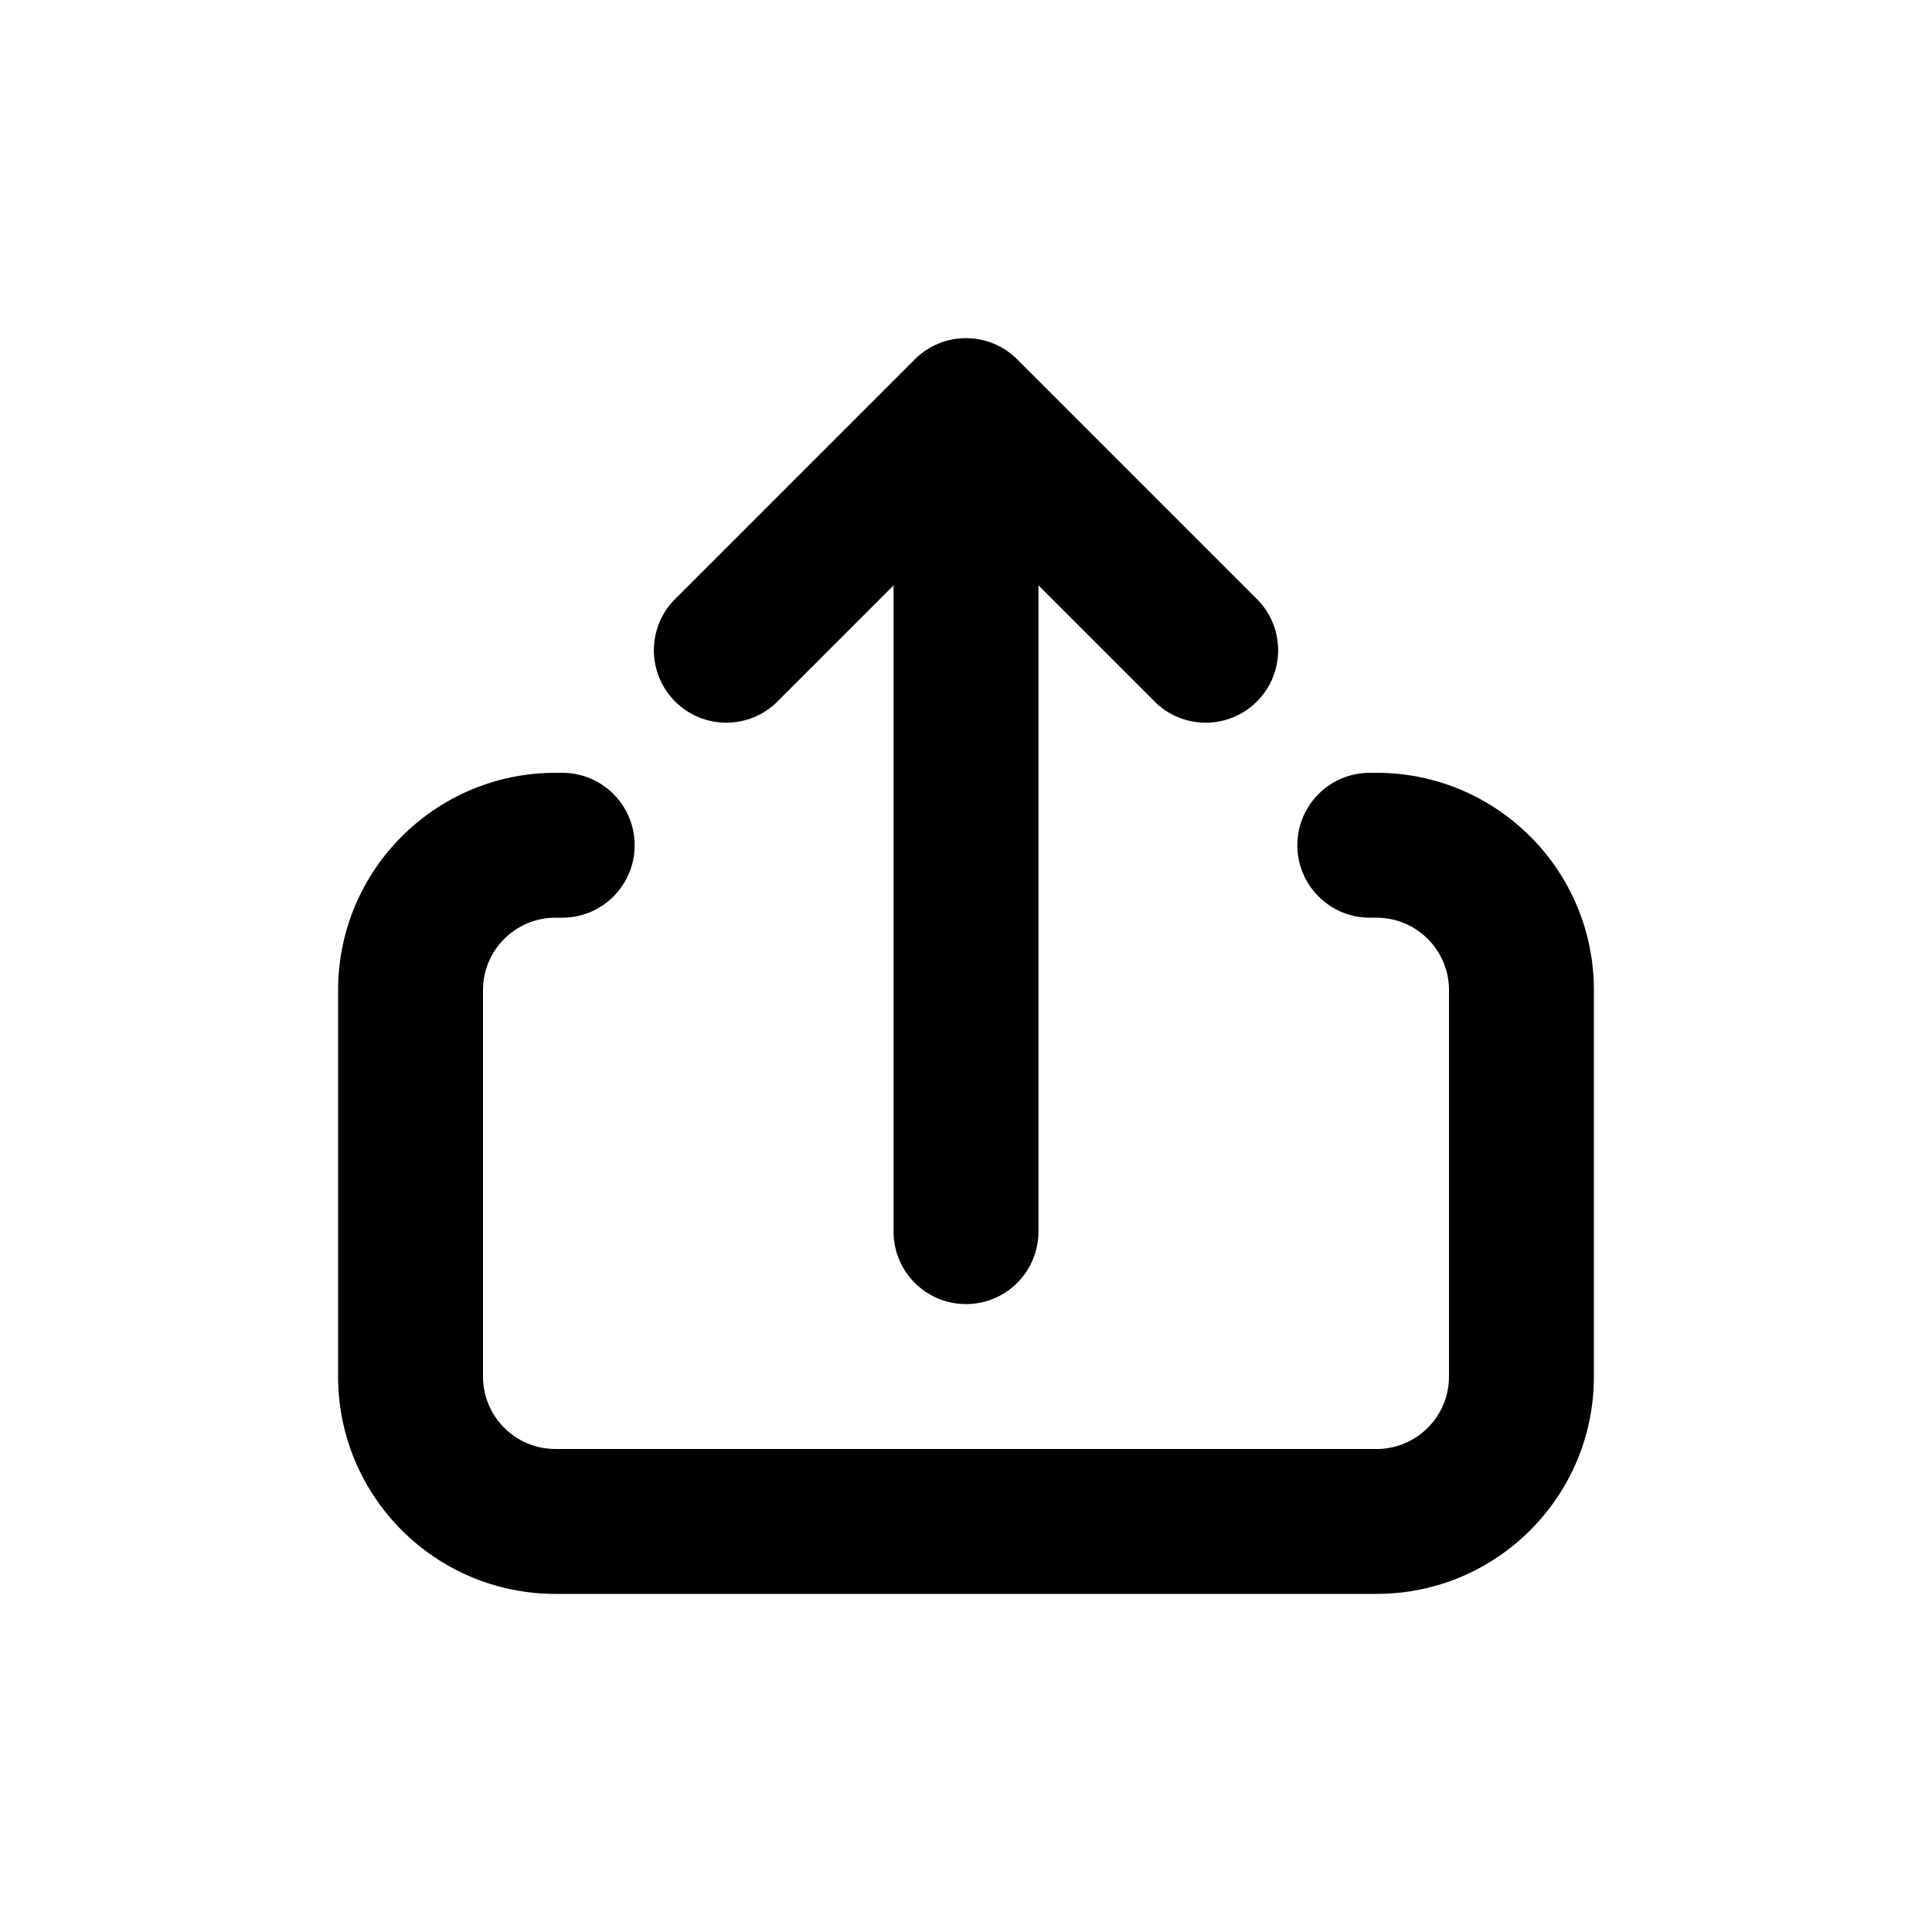
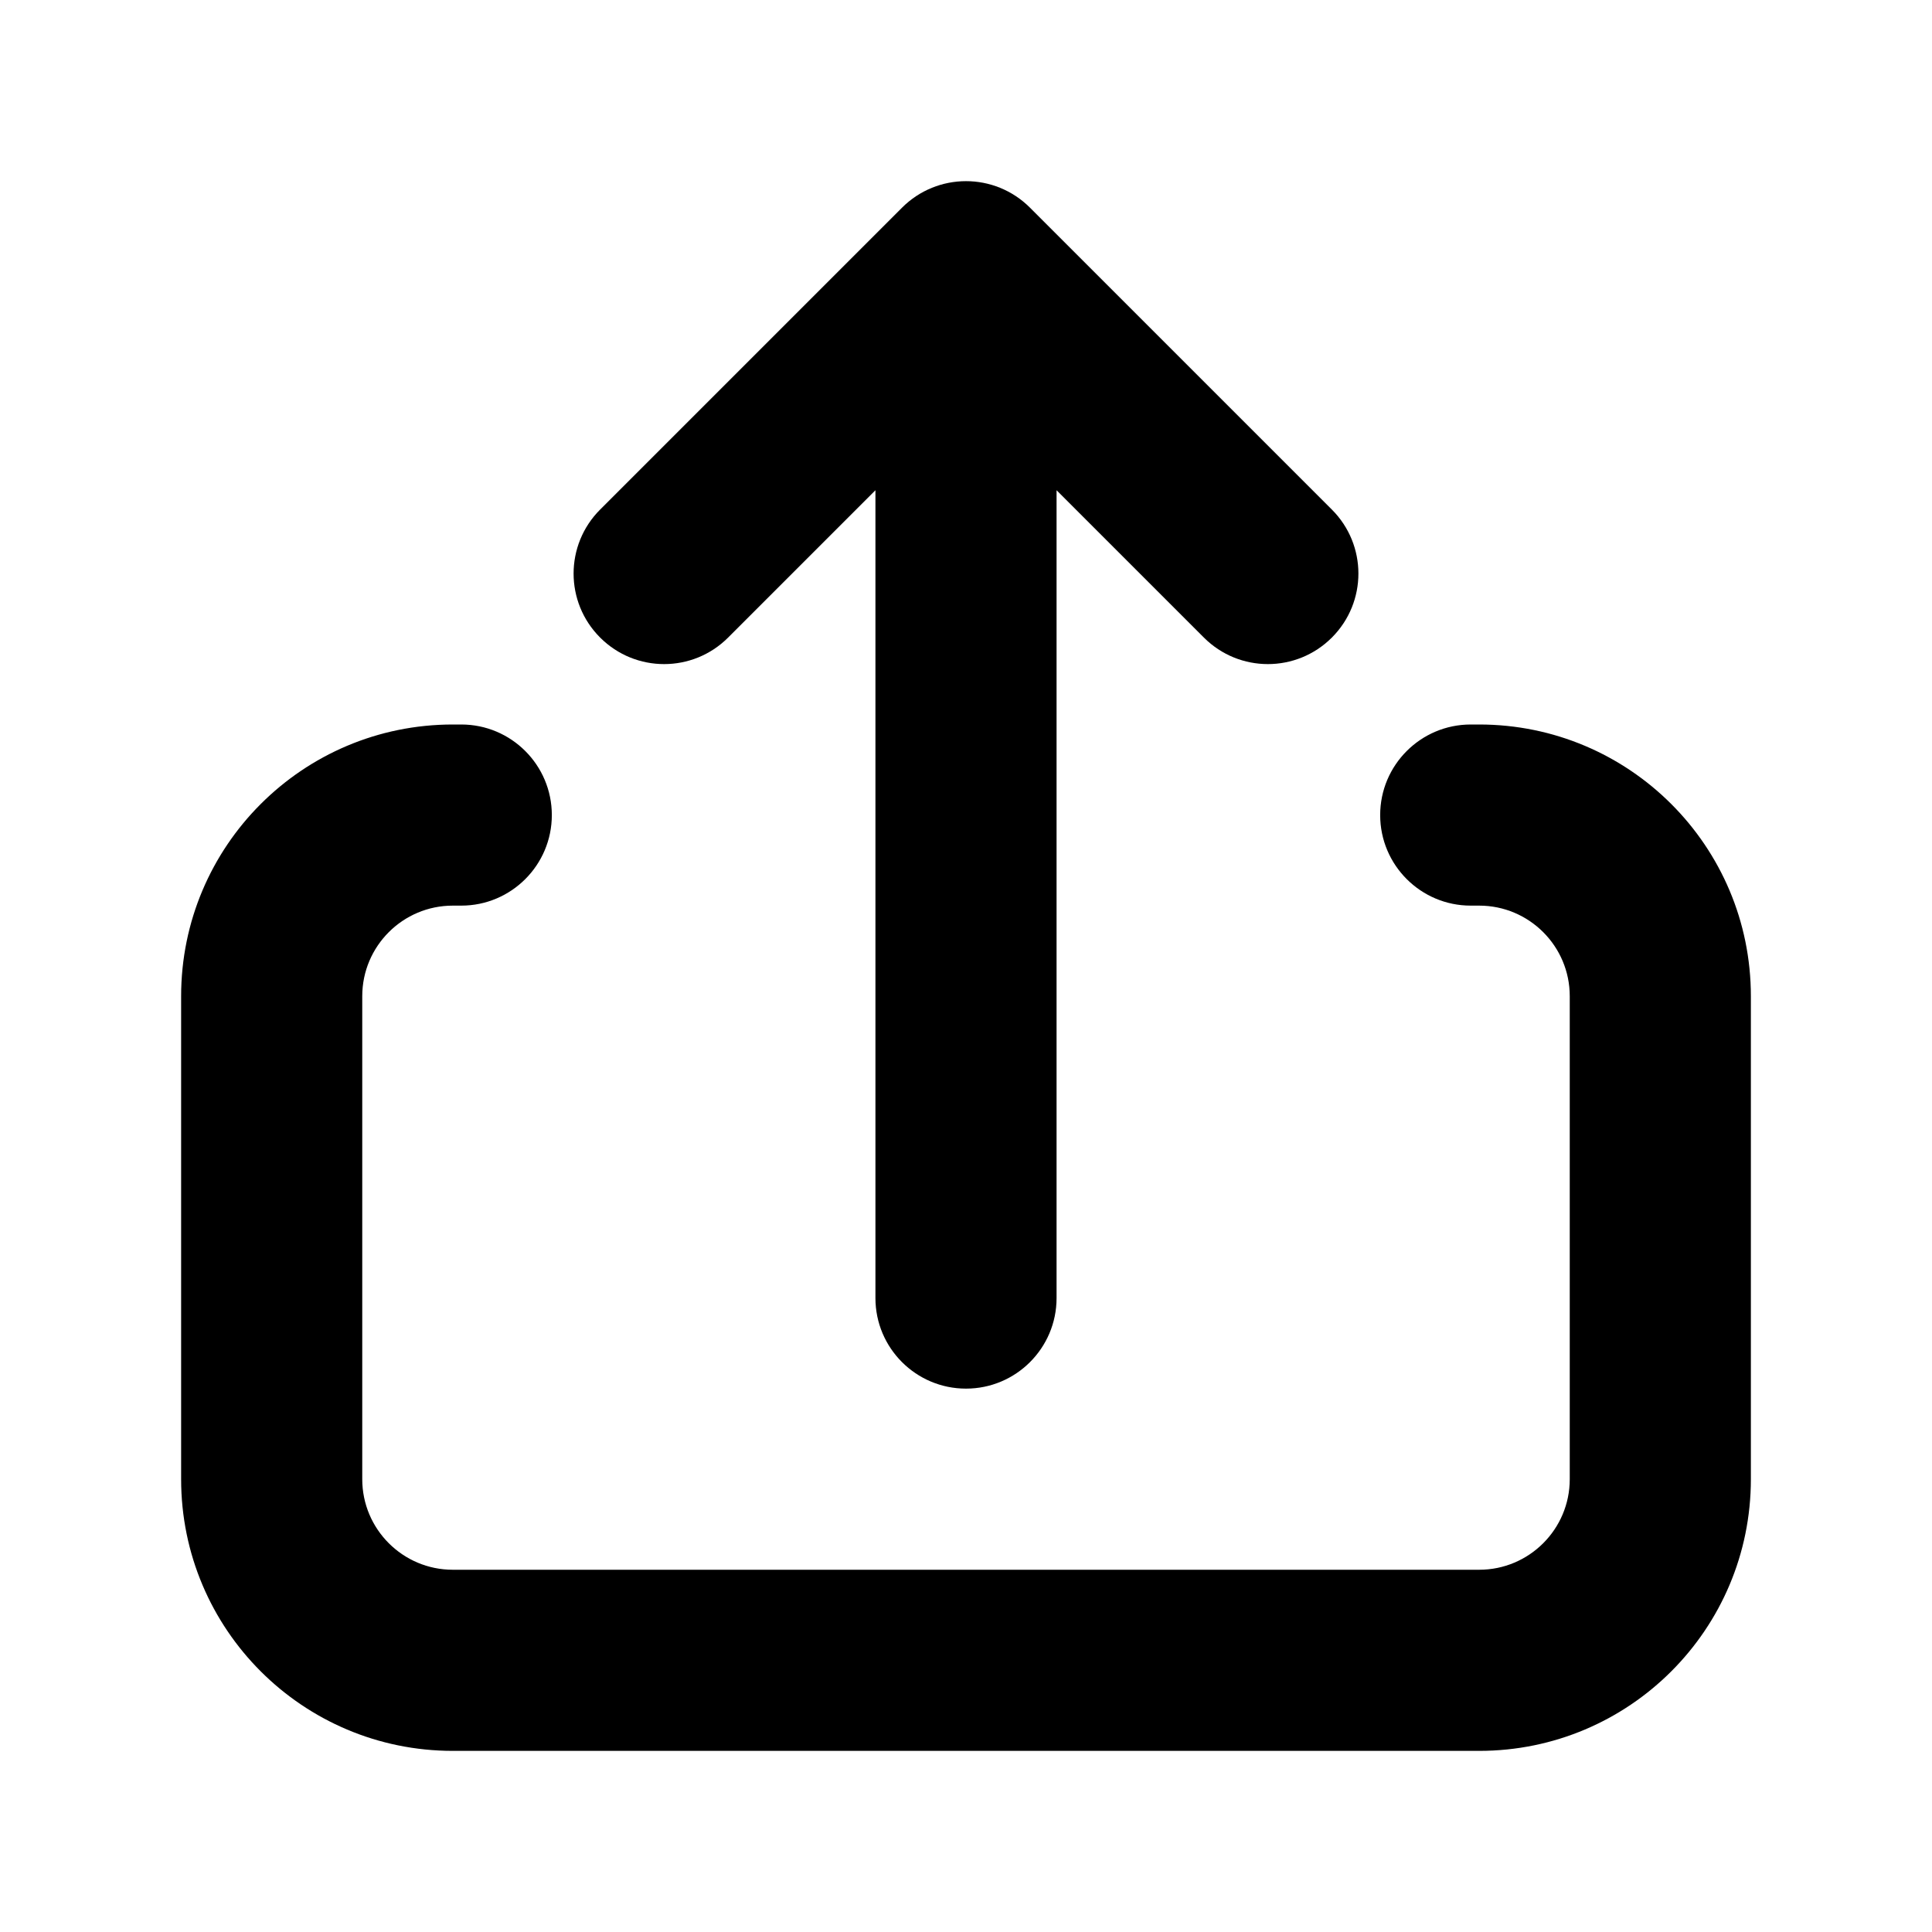
- <svg xmlns="http://www.w3.org/2000/svg" viewBox="0 0 20 20">
-   <path d="M10.75 12.75a.75.75 0 0 1-1.5 0v-6.69l-1.22 1.22a.75.75 0 0 1-1.06-1.06l2.5-2.5a.75.75 0 0 1 1.06 0l2.5 2.5a.75.75 0 0 1-1.06 1.06l-1.22-1.22v6.69Z" />
-   <path d="M16.5 10.25a2.25 2.25 0 0 0-2.25-2.25h-.07a.75.75 0 0 0 0 1.5h.07a.75.75 0 0 1 .75.75v4a.75.75 0 0 1-.75.75h-8.5a.75.75 0 0 1-.75-.75v-4a.75.75 0 0 1 .75-.75h.07a.75.75 0 0 0 0-1.5h-.07a2.25 2.25 0 0 0-2.25 2.25v4a2.25 2.25 0 0 0 2.25 2.25h8.5a2.25 2.25 0 0 0 2.25-2.25v-4Z" />
+ <svg xmlns="http://www.w3.org/2000/svg" viewBox="0 0 16 16">
+   <path d="M8.75 10.75c0 .414-.336.75-.75.75s-.75-.336-.75-.75v-6.69l-1.22 1.22c-.293.293-.767.293-1.06 0-.293-.293-.293-.767 0-1.06l2.5-2.5c.293-.293.767-.293 1.06 0l2.5 2.5c.293.293.293.767 0 1.06-.293.293-.767.293-1.06 0l-1.22-1.22v6.69Z" />
+   <path d="M14.5 8.25c0-1.243-1.007-2.25-2.25-2.25h-.07c-.414 0-.75.336-.75.75s.336.75.75.75h.07c.414 0 .75.336.75.75v4c0 .414-.336.75-.75.75h-8.5c-.414 0-.75-.336-.75-.75v-4c0-.414.336-.75.75-.75h.07c.414 0 .75-.336.75-.75s-.336-.75-.75-.75h-.07c-1.243 0-2.25 1.007-2.25 2.25v4c0 1.243 1.007 2.25 2.25 2.25h8.5c1.243 0 2.25-1.007 2.25-2.25v-4Z" />
</svg>
